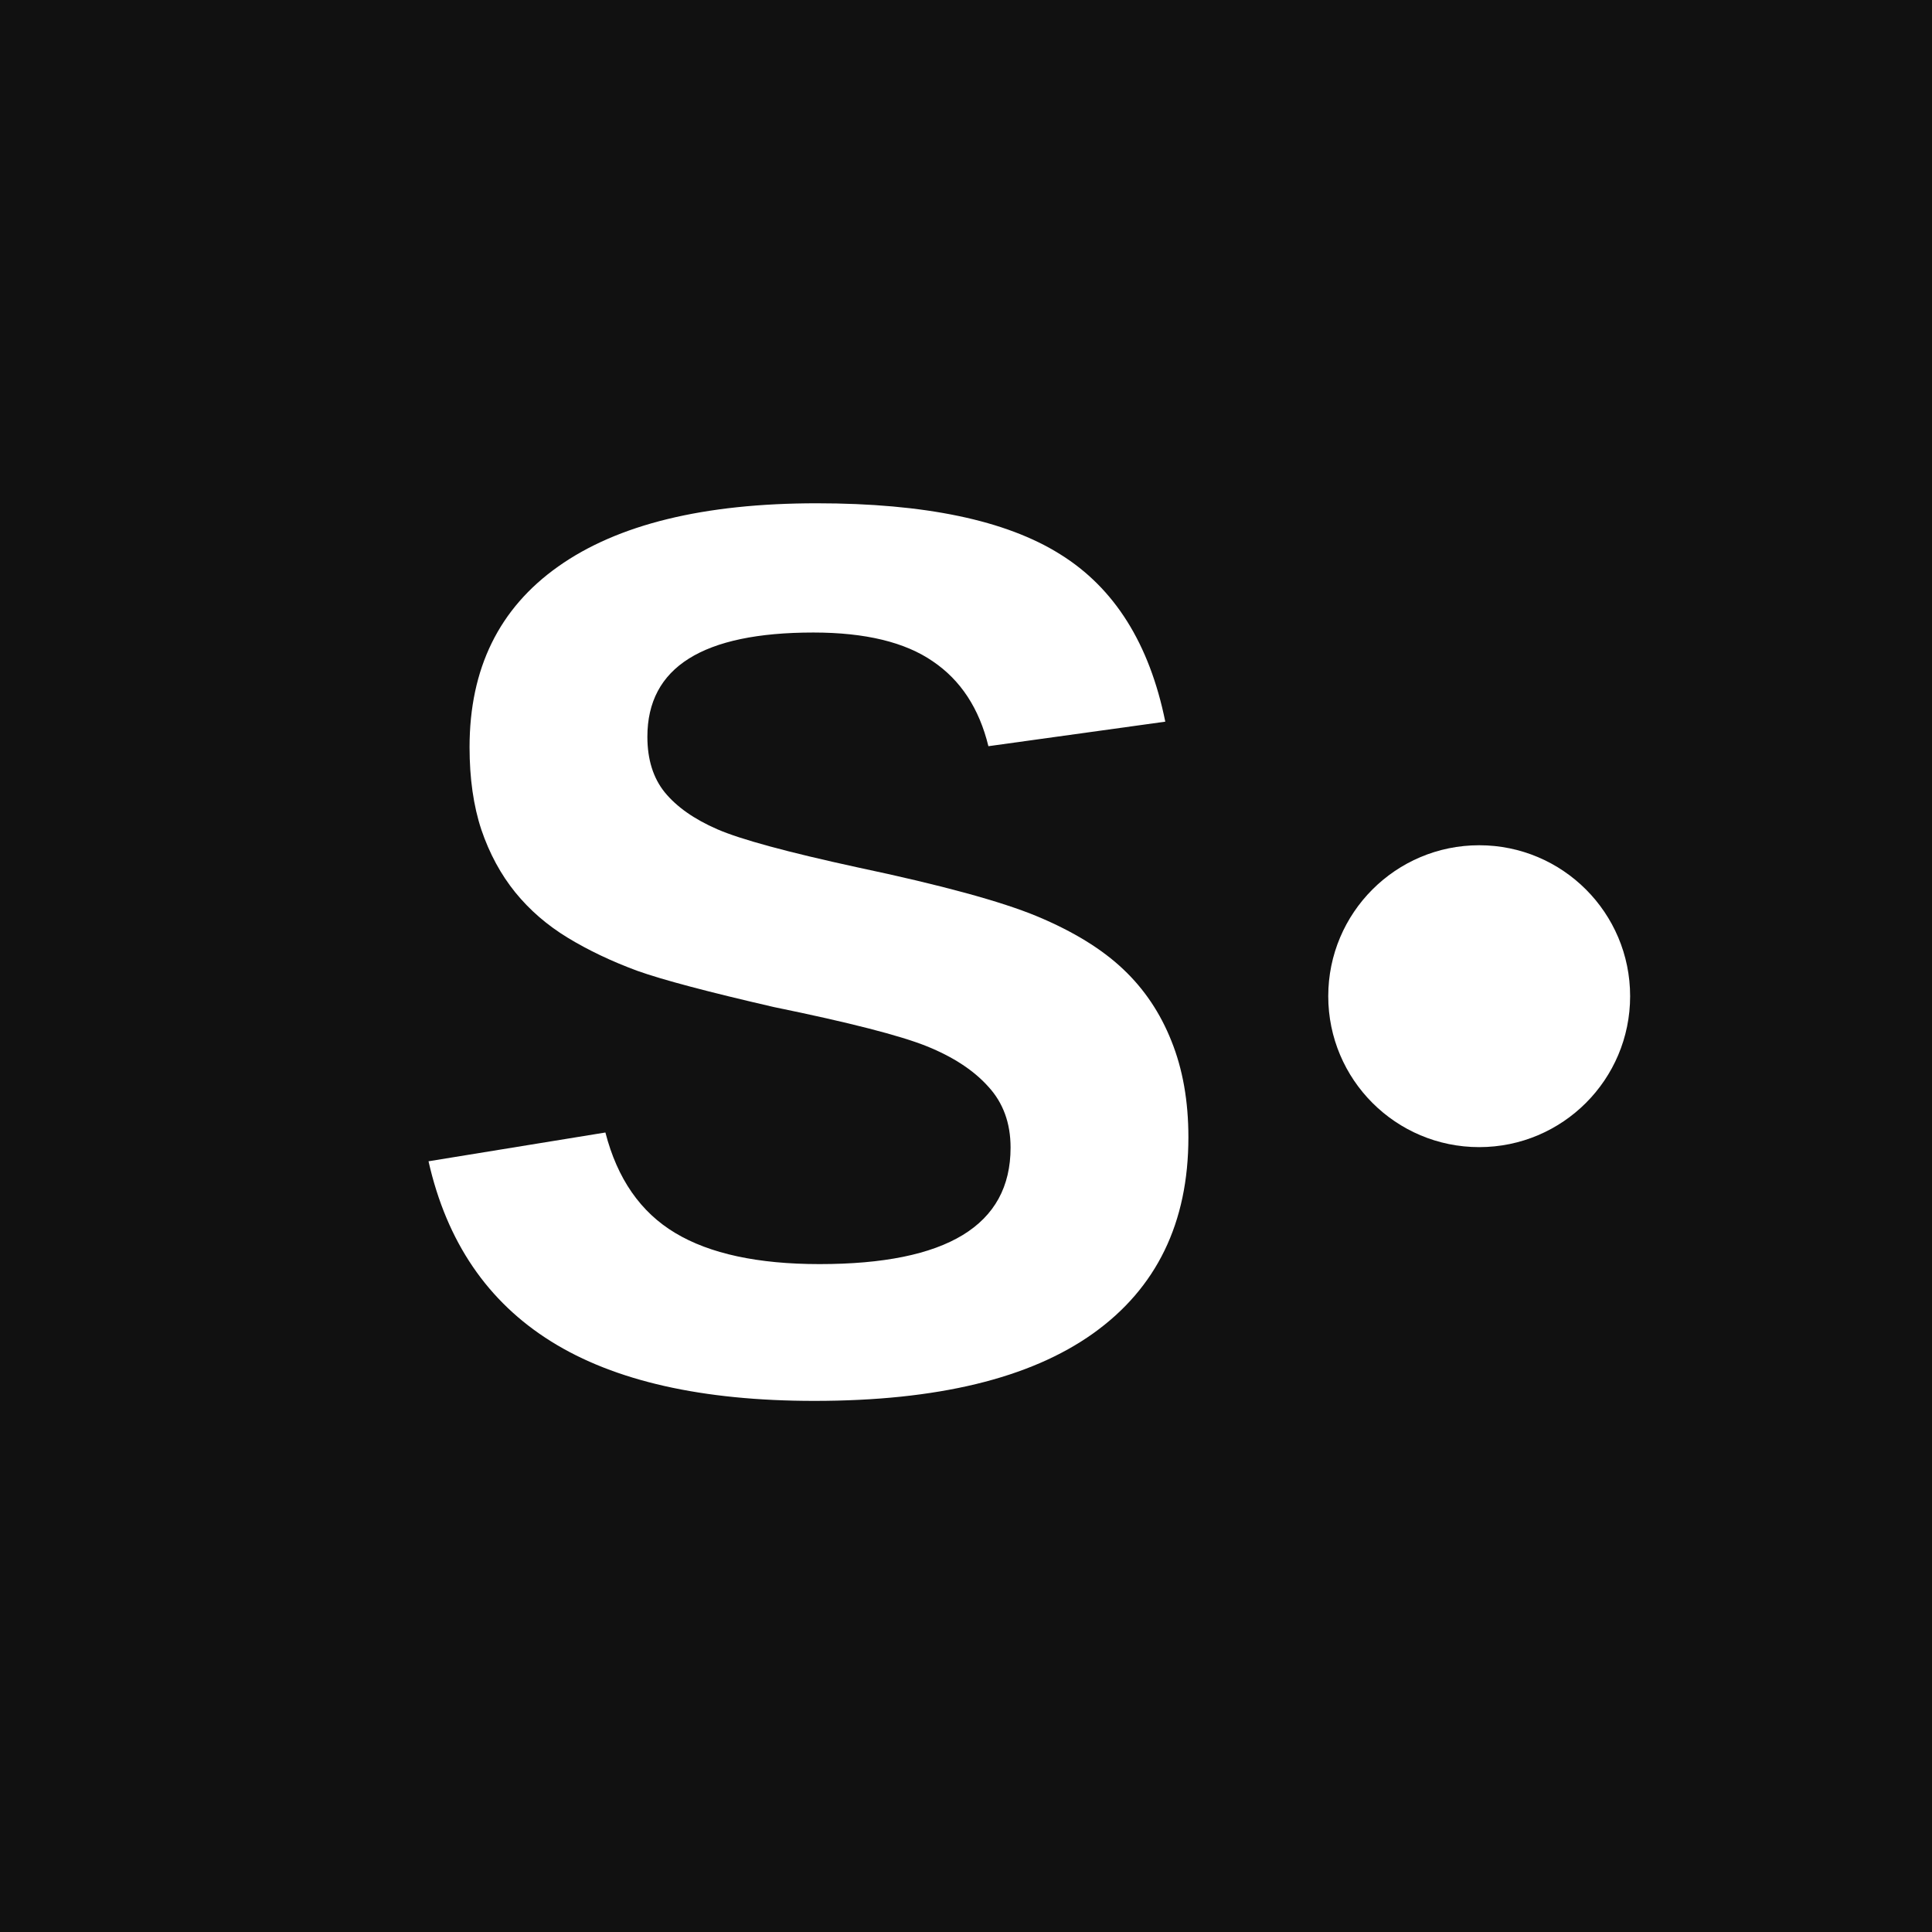
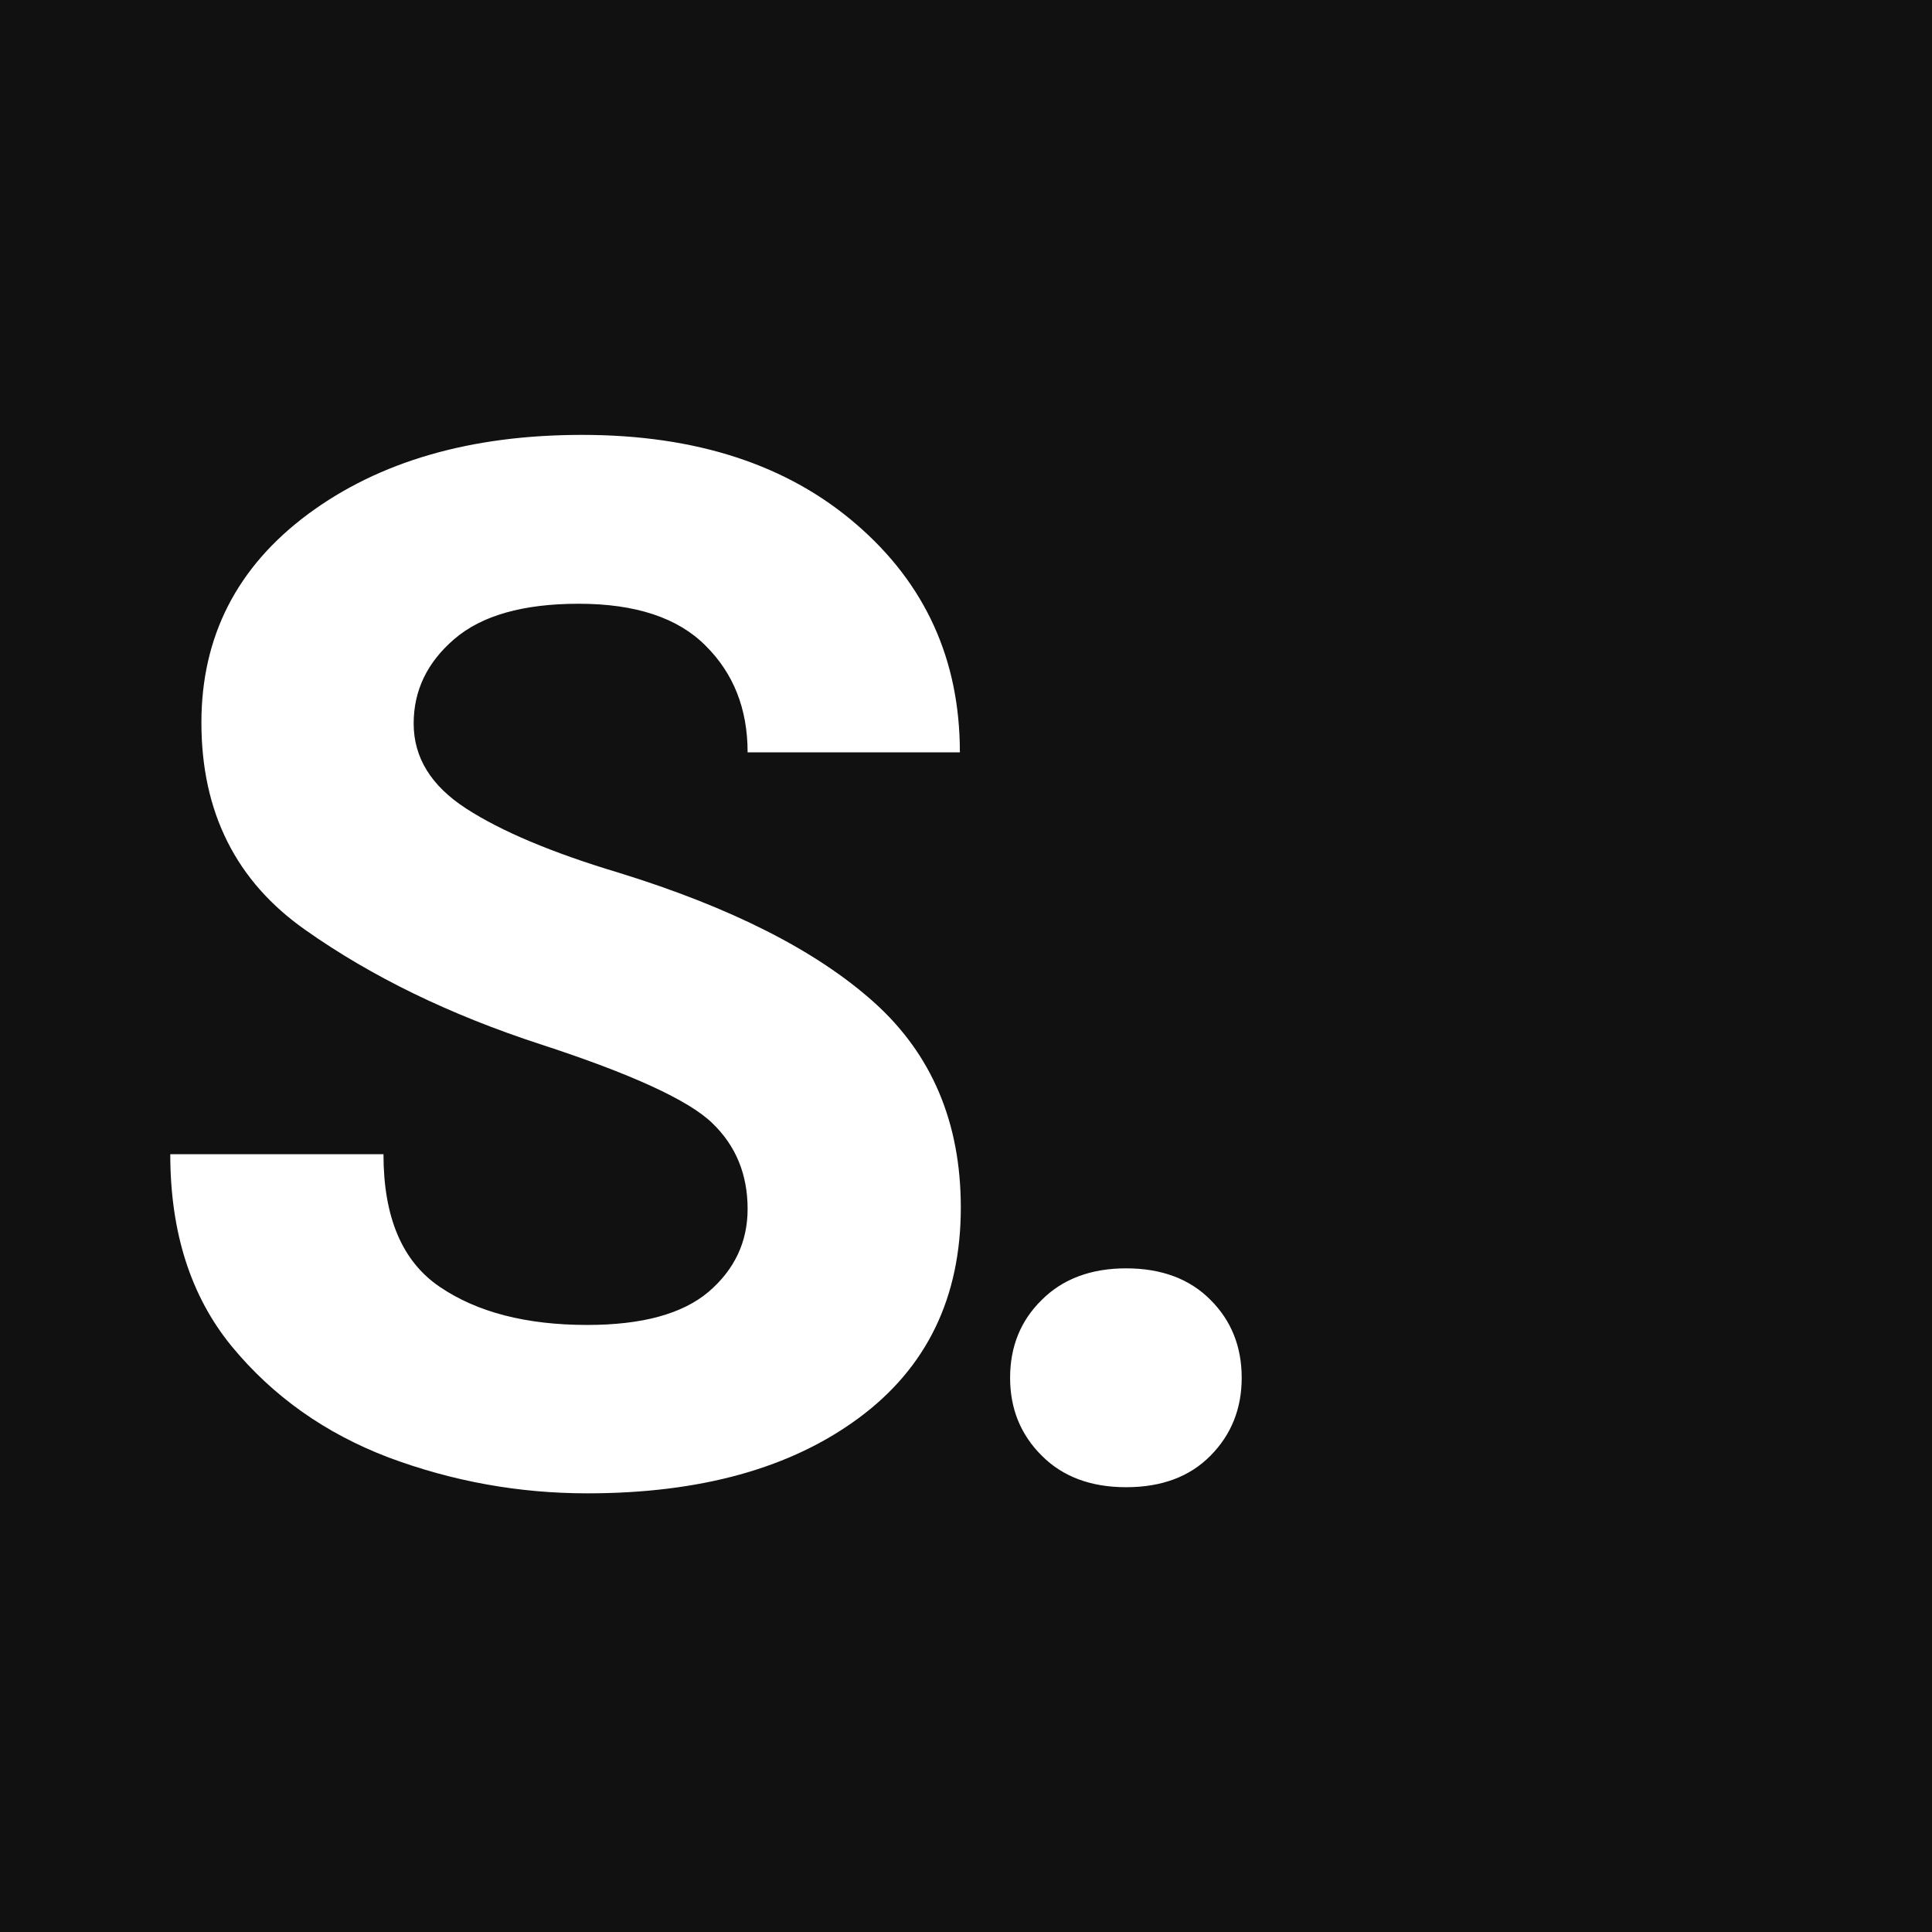
<svg xmlns="http://www.w3.org/2000/svg" viewBox="0 0 64 64" role="img" aria-labelledby="title">
  <rect width="64" height="64" fill="#111" />
-   <text x="27" y="46" fill="#fff" font-family="Arial, Helvetica, sans-serif" font-size="42" font-weight="900" text-anchor="middle">S</text>
-   <circle cx="49" cy="33" r="5" fill="#fff" />
+   <text x="4" y="49" fill="#fff" font-family="Segoe UI, Roboto, Helvetica Neue, Arial, sans-serif" font-size="48" font-weight="700" letter-spacing="-3">S.</text>
</svg>
